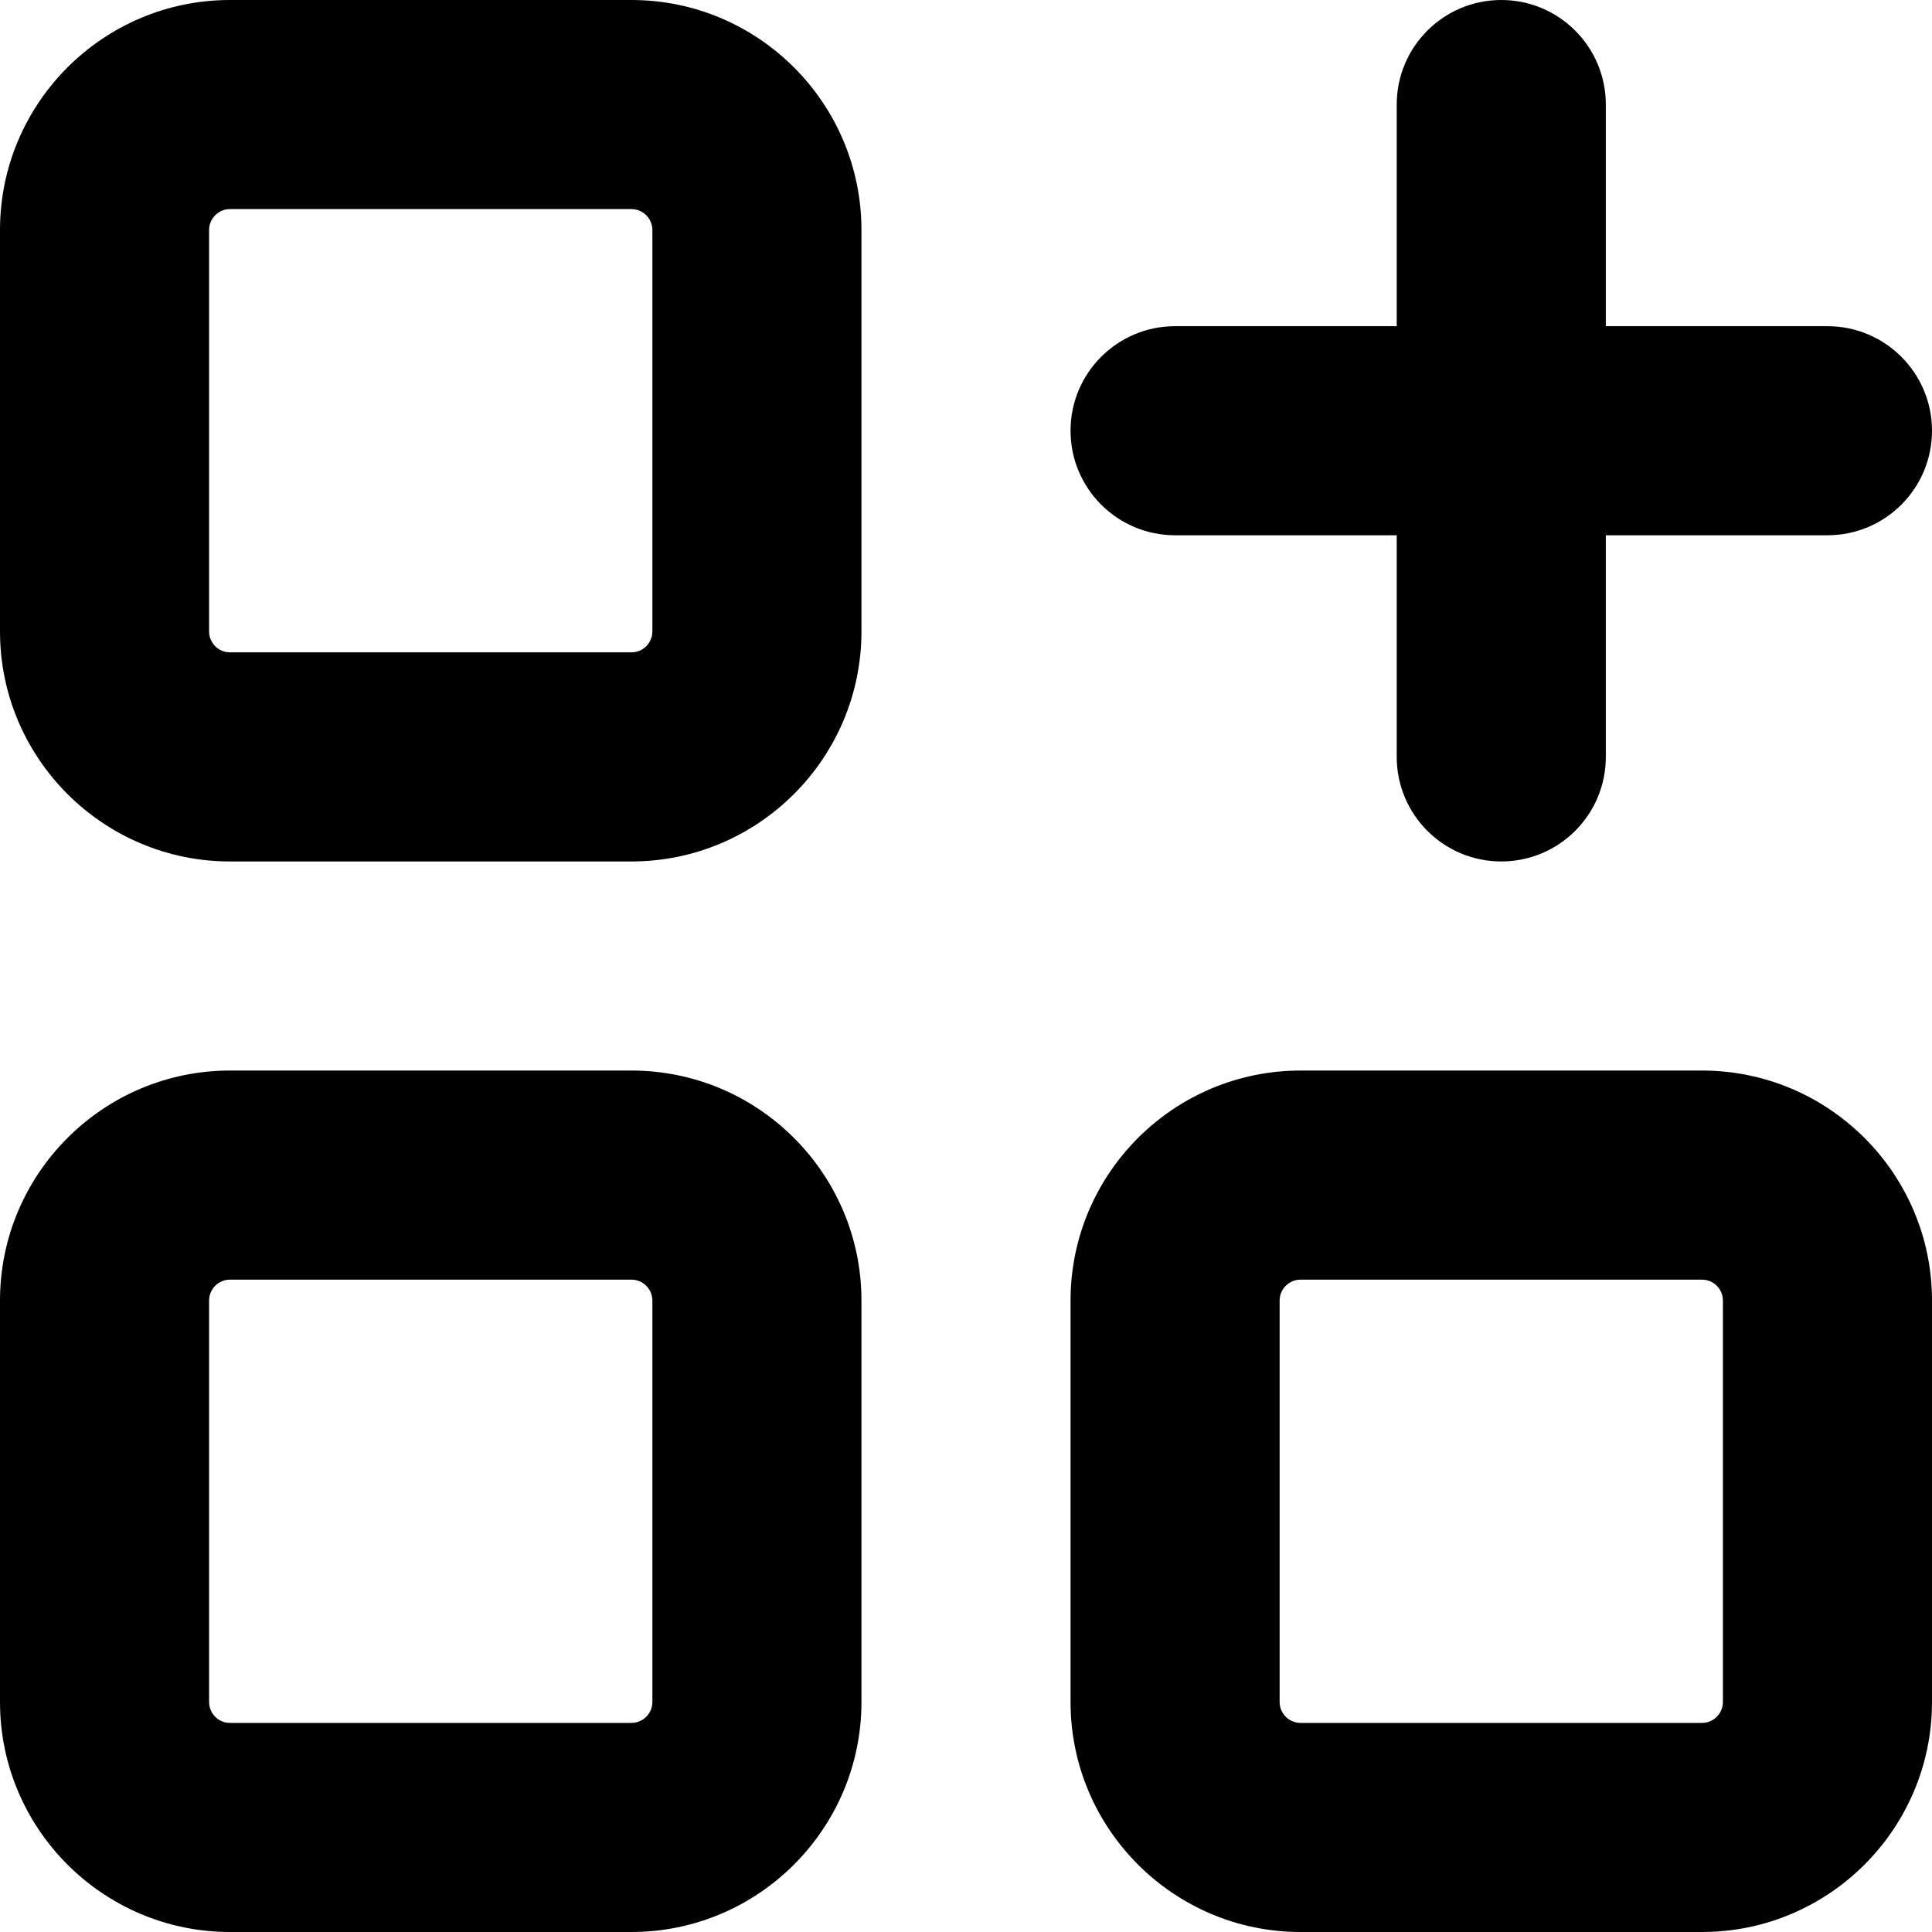
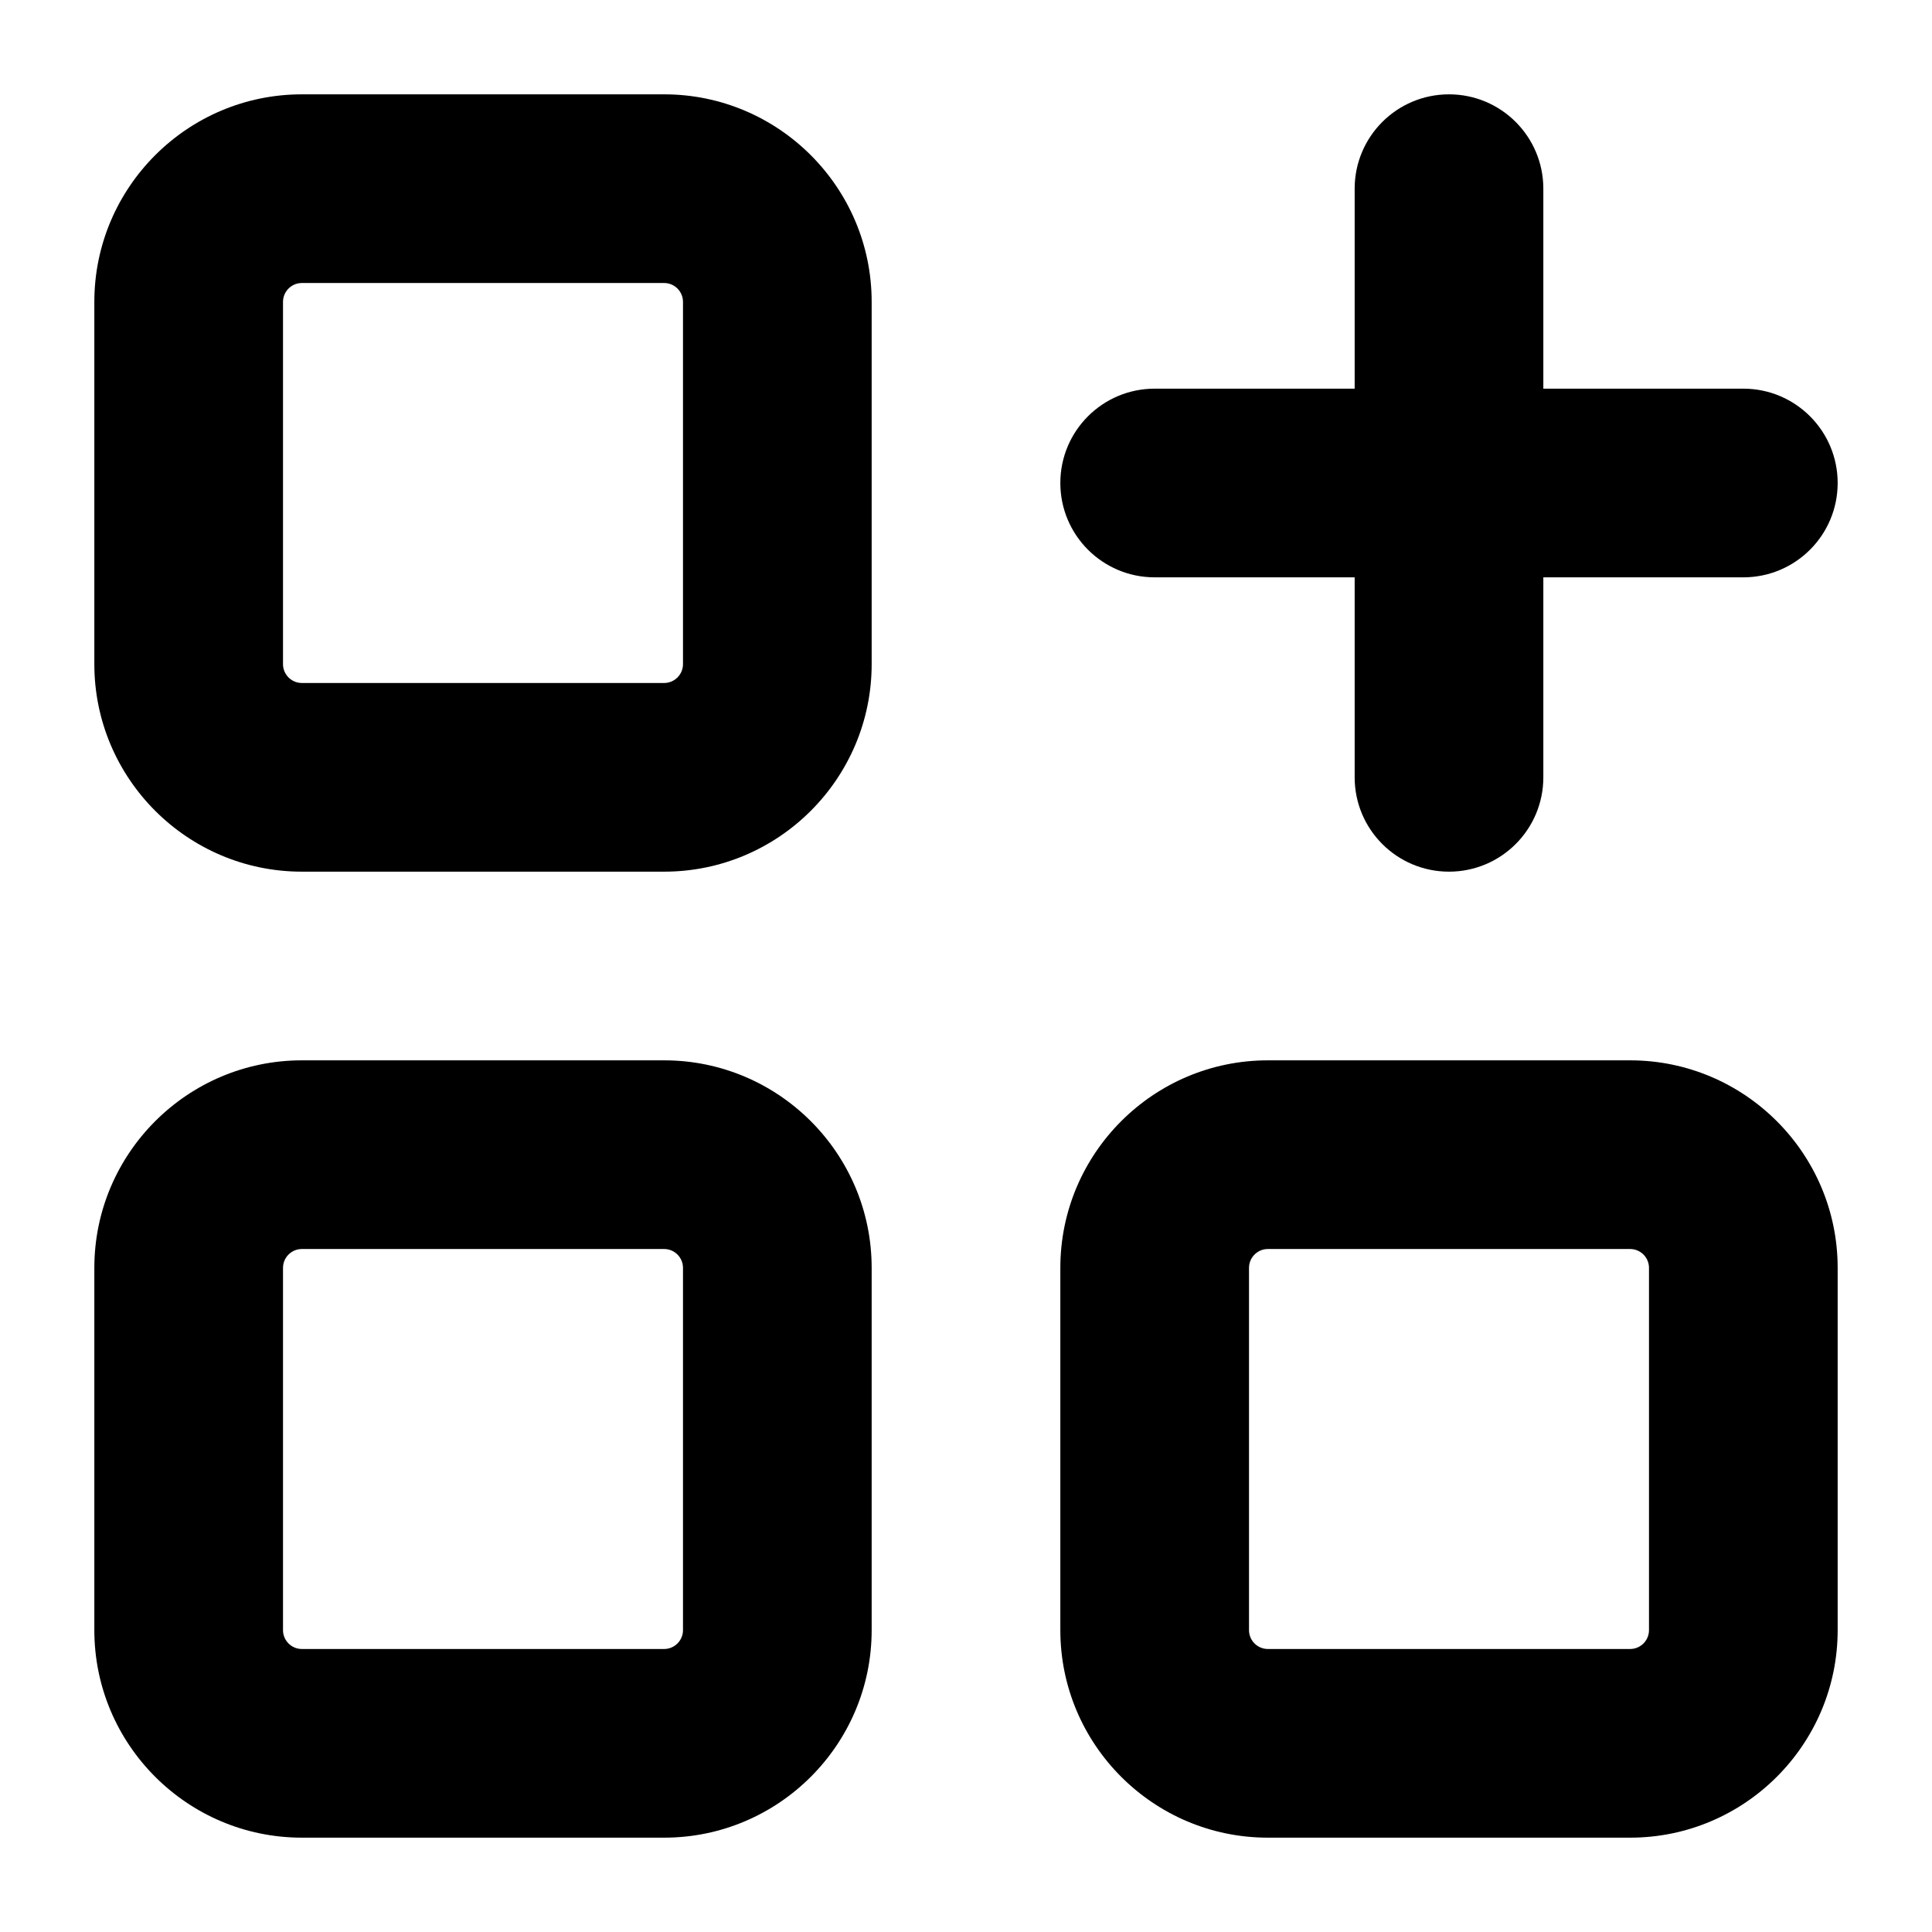
- <svg xmlns="http://www.w3.org/2000/svg" version="1.1" id="Layer_1" x="0px" y="0px" viewBox="0 0 462 462" style="enable-background:new 0 0 462 462;" xml:space="preserve">
+ <svg xmlns="http://www.w3.org/2000/svg" version="1.1" id="Layer_1" x="0px" y="0px" viewBox="-49 141 512 512" style="enable-background:new -49 141 512 512;" xml:space="preserve">
  <g>
-     <path d="M151,0H55C24.673,0,0,24.673,0,55v96c0,30.327,24.673,55,55,55h96c30.327,0,55-24.673,55-55V55C206,24.673,181.327,0,151,0   z M156,151c0,2.757-2.243,5-5,5H55c-2.757,0-5-2.243-5-5V55c0-2.757,2.243-5,5-5h96c2.757,0,5,2.243,5,5V151z" />
-     <path d="M151,256H55c-30.327,0-55,24.673-55,55v96c0,30.327,24.673,55,55,55h96c30.327,0,55-24.673,55-55v-96   C206,280.673,181.327,256,151,256z M156,407c0,2.757-2.243,5-5,5H55c-2.757,0-5-2.243-5-5v-96c0-2.757,2.243-5,5-5h96   c2.757,0,5,2.243,5,5V407z" />
-     <path d="M407,256h-96c-30.327,0-55,24.673-55,55v96c0,30.327,24.673,55,55,55h96c30.327,0,55-24.673,55-55v-96   C462,280.673,437.327,256,407,256z M412,407c0,2.757-2.243,5-5,5h-96c-2.757,0-5-2.243-5-5v-96c0-2.757,2.243-5,5-5h96   c2.757,0,5,2.243,5,5V407z" />
-     <path d="M281,128h53v53c0,13.807,11.193,25,25,25s25-11.193,25-25v-53h53c13.807,0,25-11.193,25-25s-11.193-25-25-25h-53V25   c0-13.807-11.193-25-25-25s-25,11.193-25,25v53h-53c-13.807,0-25,11.193-25,25S267.193,128,281,128z" />
+     <path d="M127,166H31c-30.327,0-55,24.673-55,55v96c0,30.327,24.673,55,55,55h96c30.327,0,55-24.673,55-55v-96   C182,190.673,157.327,166,127,166z M132,317c0,2.757-2.243,5-5,5H31c-2.757,0-5-2.243-5-5v-96c0-2.757,2.243-5,5-5h96   c2.757,0,5,2.243,5,5V317z" />
+     <path d="M127,422H31c-30.327,0-55,24.673-55,55v96c0,30.327,24.673,55,55,55h96c30.327,0,55-24.673,55-55v-96   C182,446.673,157.327,422,127,422z M132,573c0,2.757-2.243,5-5,5H31c-2.757,0-5-2.243-5-5v-96c0-2.757,2.243-5,5-5h96   c2.757,0,5,2.243,5,5V573z" />
+     <path d="M383,422h-96c-30.327,0-55,24.673-55,55v96c0,30.327,24.673,55,55,55h96c30.327,0,55-24.673,55-55v-96   C438,446.673,413.327,422,383,422z M388,573c0,2.757-2.243,5-5,5h-96c-2.757,0-5-2.243-5-5v-96c0-2.757,2.243-5,5-5h96   c2.757,0,5,2.243,5,5V573z" />
+     <path d="M257,294h53v53c0,13.807,11.193,25,25,25s25-11.193,25-25v-53h53c13.807,0,25-11.193,25-25s-11.193-25-25-25h-53v-53   c0-13.807-11.193-25-25-25s-25,11.193-25,25v53h-53c-13.807,0-25,11.193-25,25S243.193,294,257,294z" />
  </g>
-   <g>
- </g>
-   <g>
- </g>
-   <g>
- </g>
-   <g>
- </g>
-   <g>
- </g>
-   <g>
- </g>
-   <g>
- </g>
-   <g>
- </g>
-   <g>
- </g>
-   <g>
- </g>
-   <g>
- </g>
-   <g>
- </g>
-   <g>
- </g>
-   <g>
- </g>
-   <g>
- </g>
</svg>
